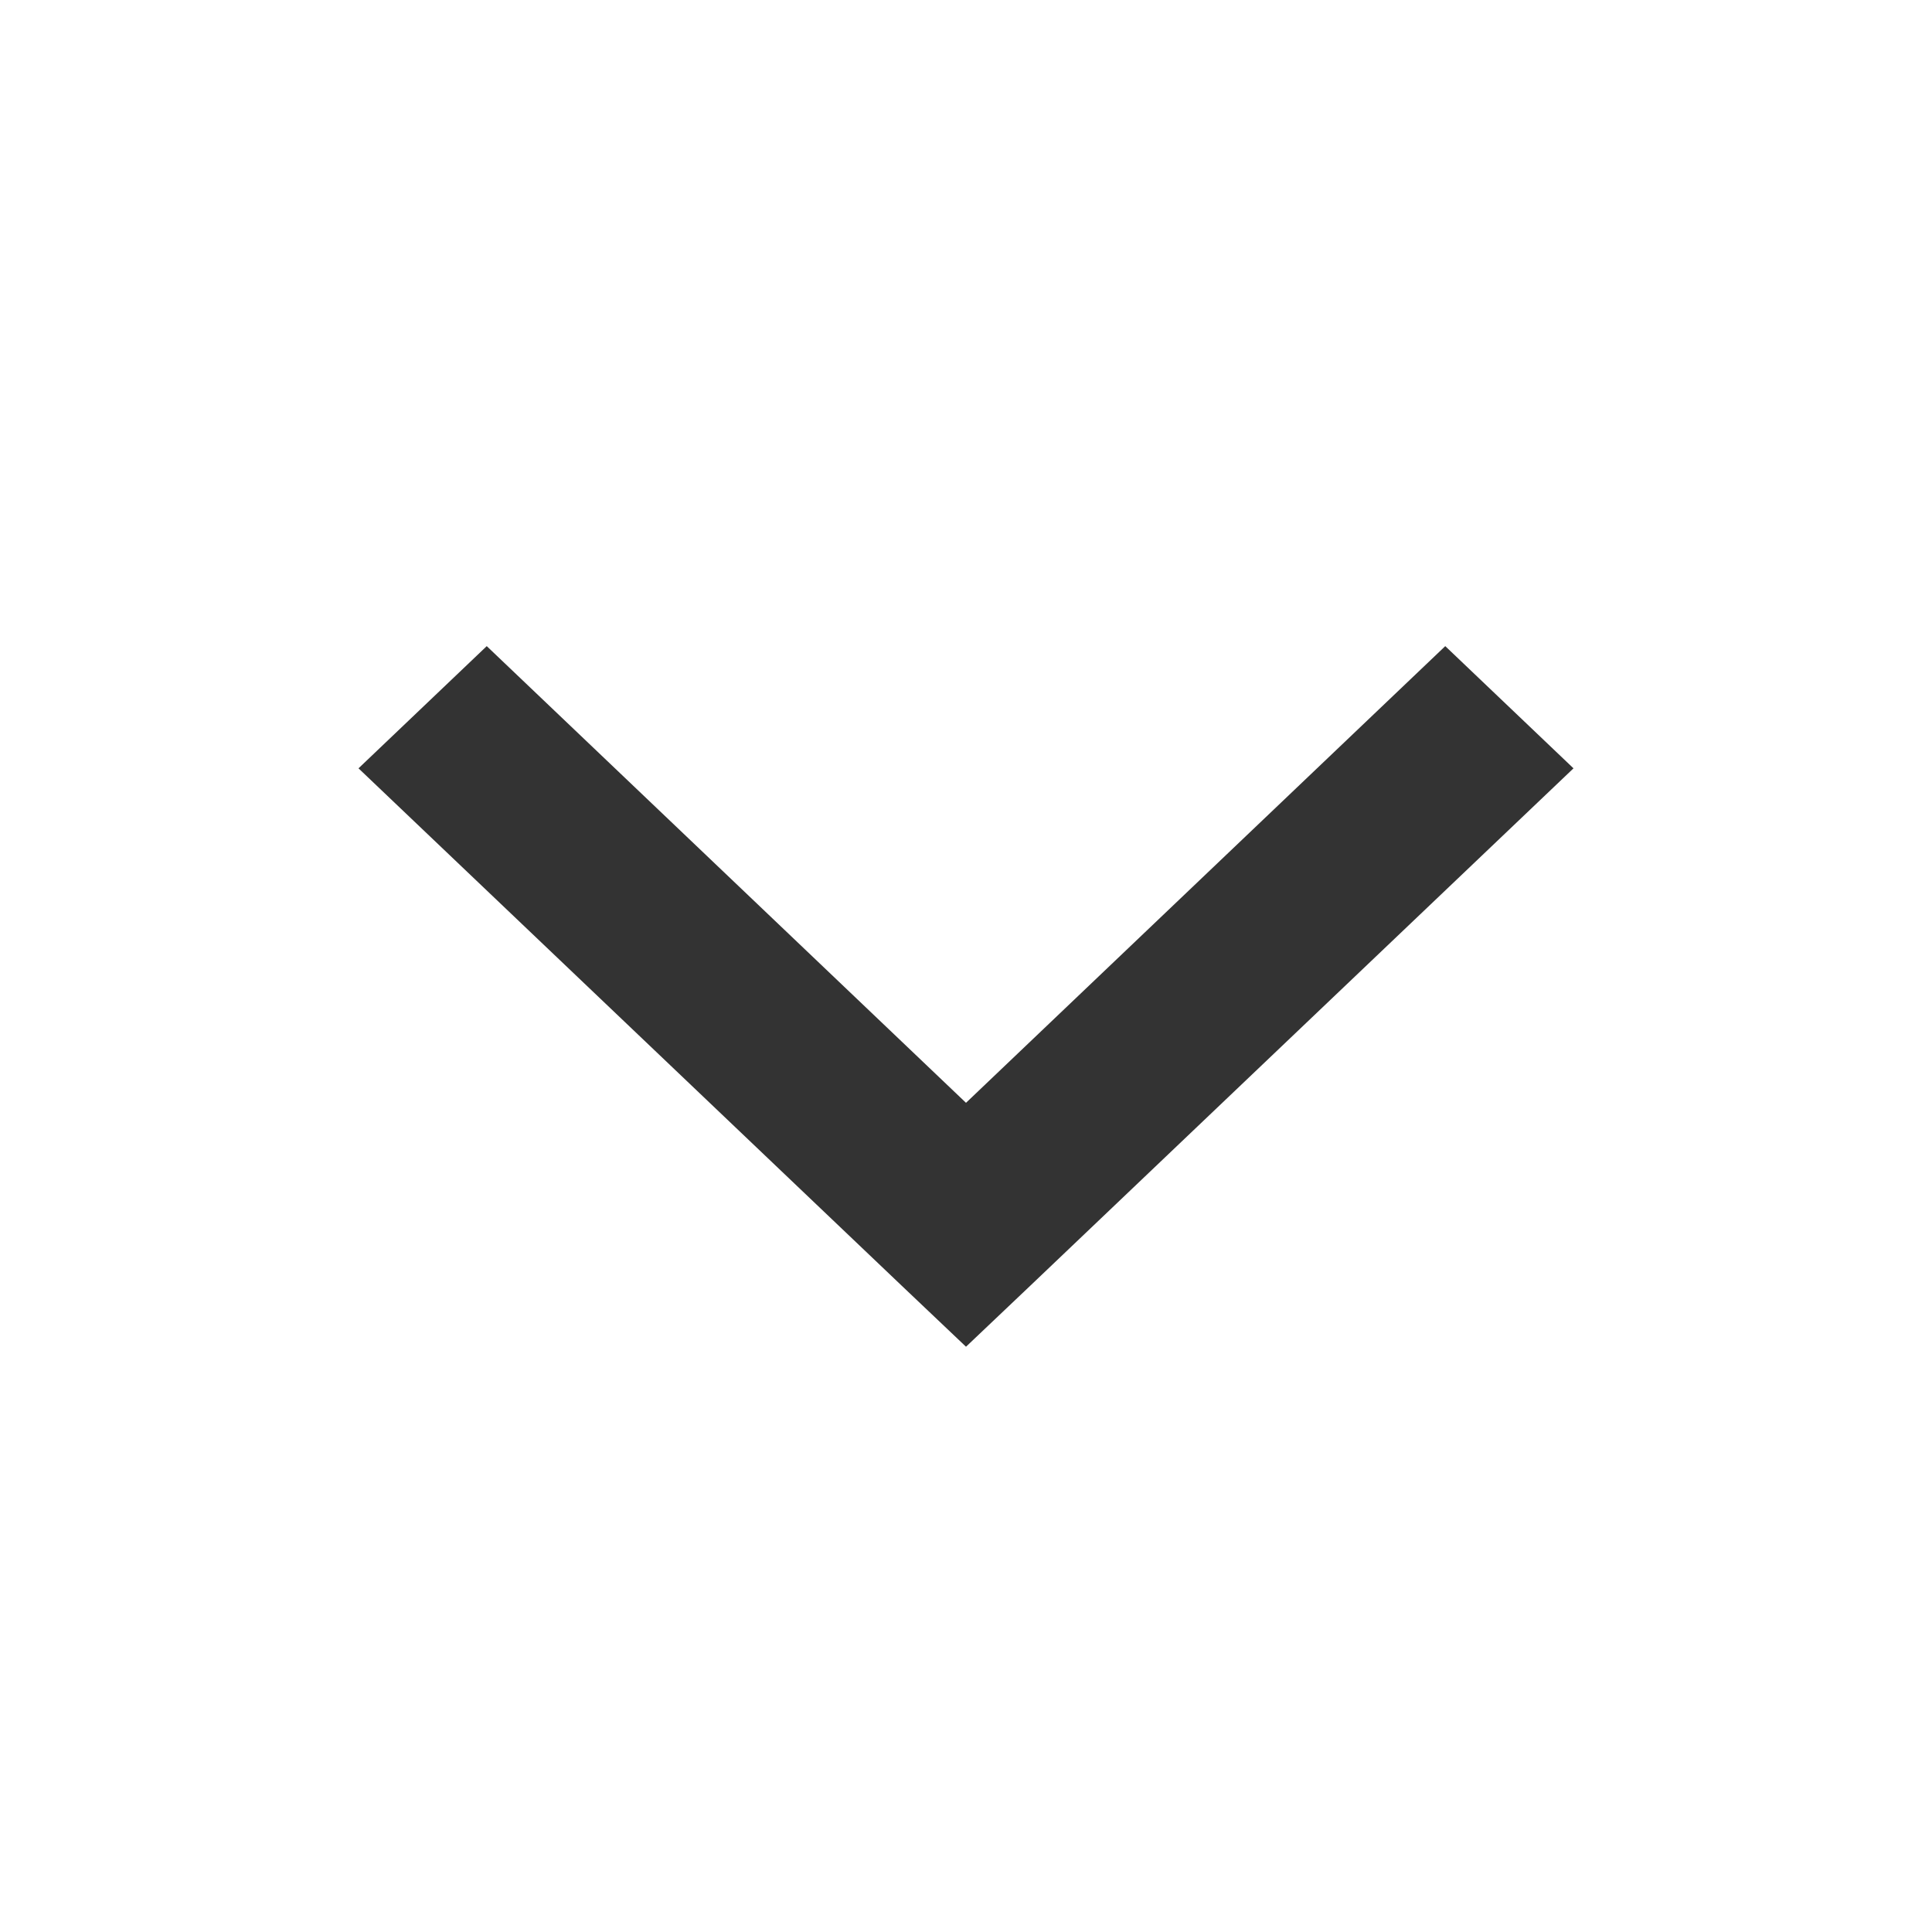
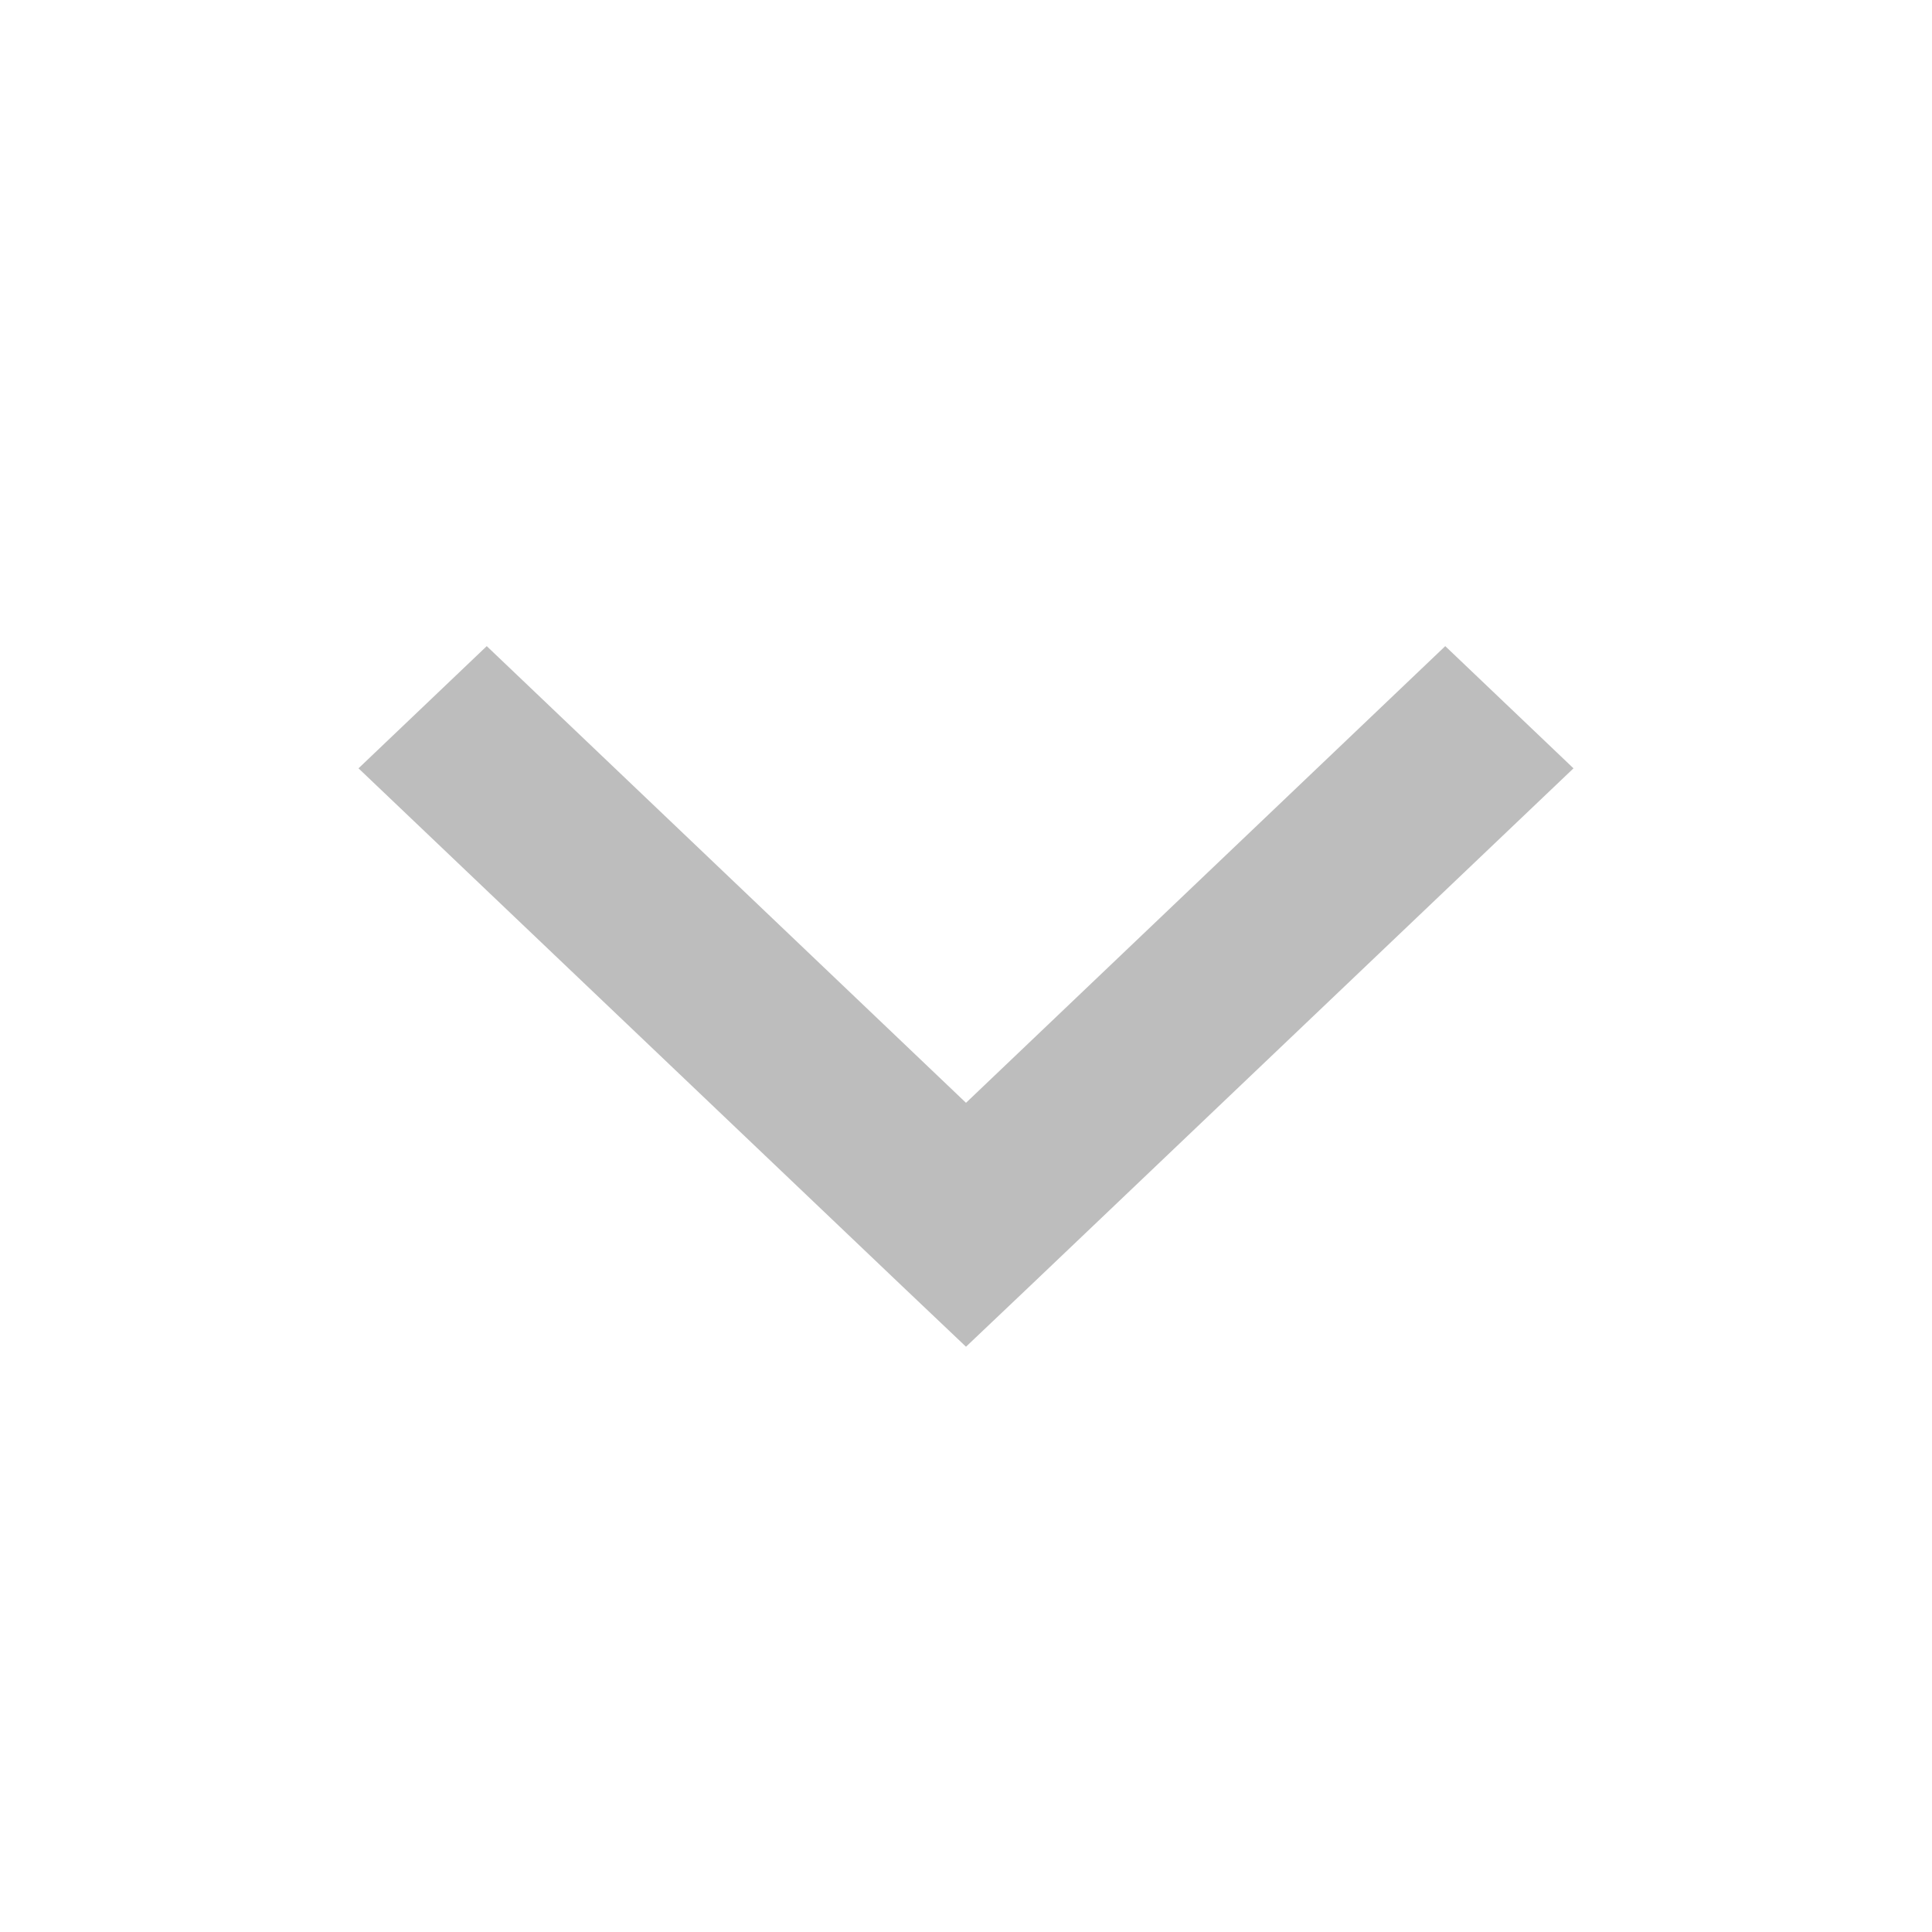
<svg xmlns="http://www.w3.org/2000/svg" width="16" height="16" viewBox="0 0 16 16" fill="none">
-   <path fill-rule="evenodd" clip-rule="evenodd" d="M7.469 10.649L2.969 6.363L4.031 5.351L8 9.133L11.969 5.351L13.031 6.363L8.531 10.649L8 11.153L7.469 10.649Z" fill="#333333" />
+   <path fill-rule="evenodd" clip-rule="evenodd" d="M7.469 10.649L2.969 6.363L4.031 5.351L8 9.133L11.969 5.351L13.031 6.363L8.531 10.649L8 11.153L7.469 10.649Z" fill="#BDBDBD" />
</svg>
